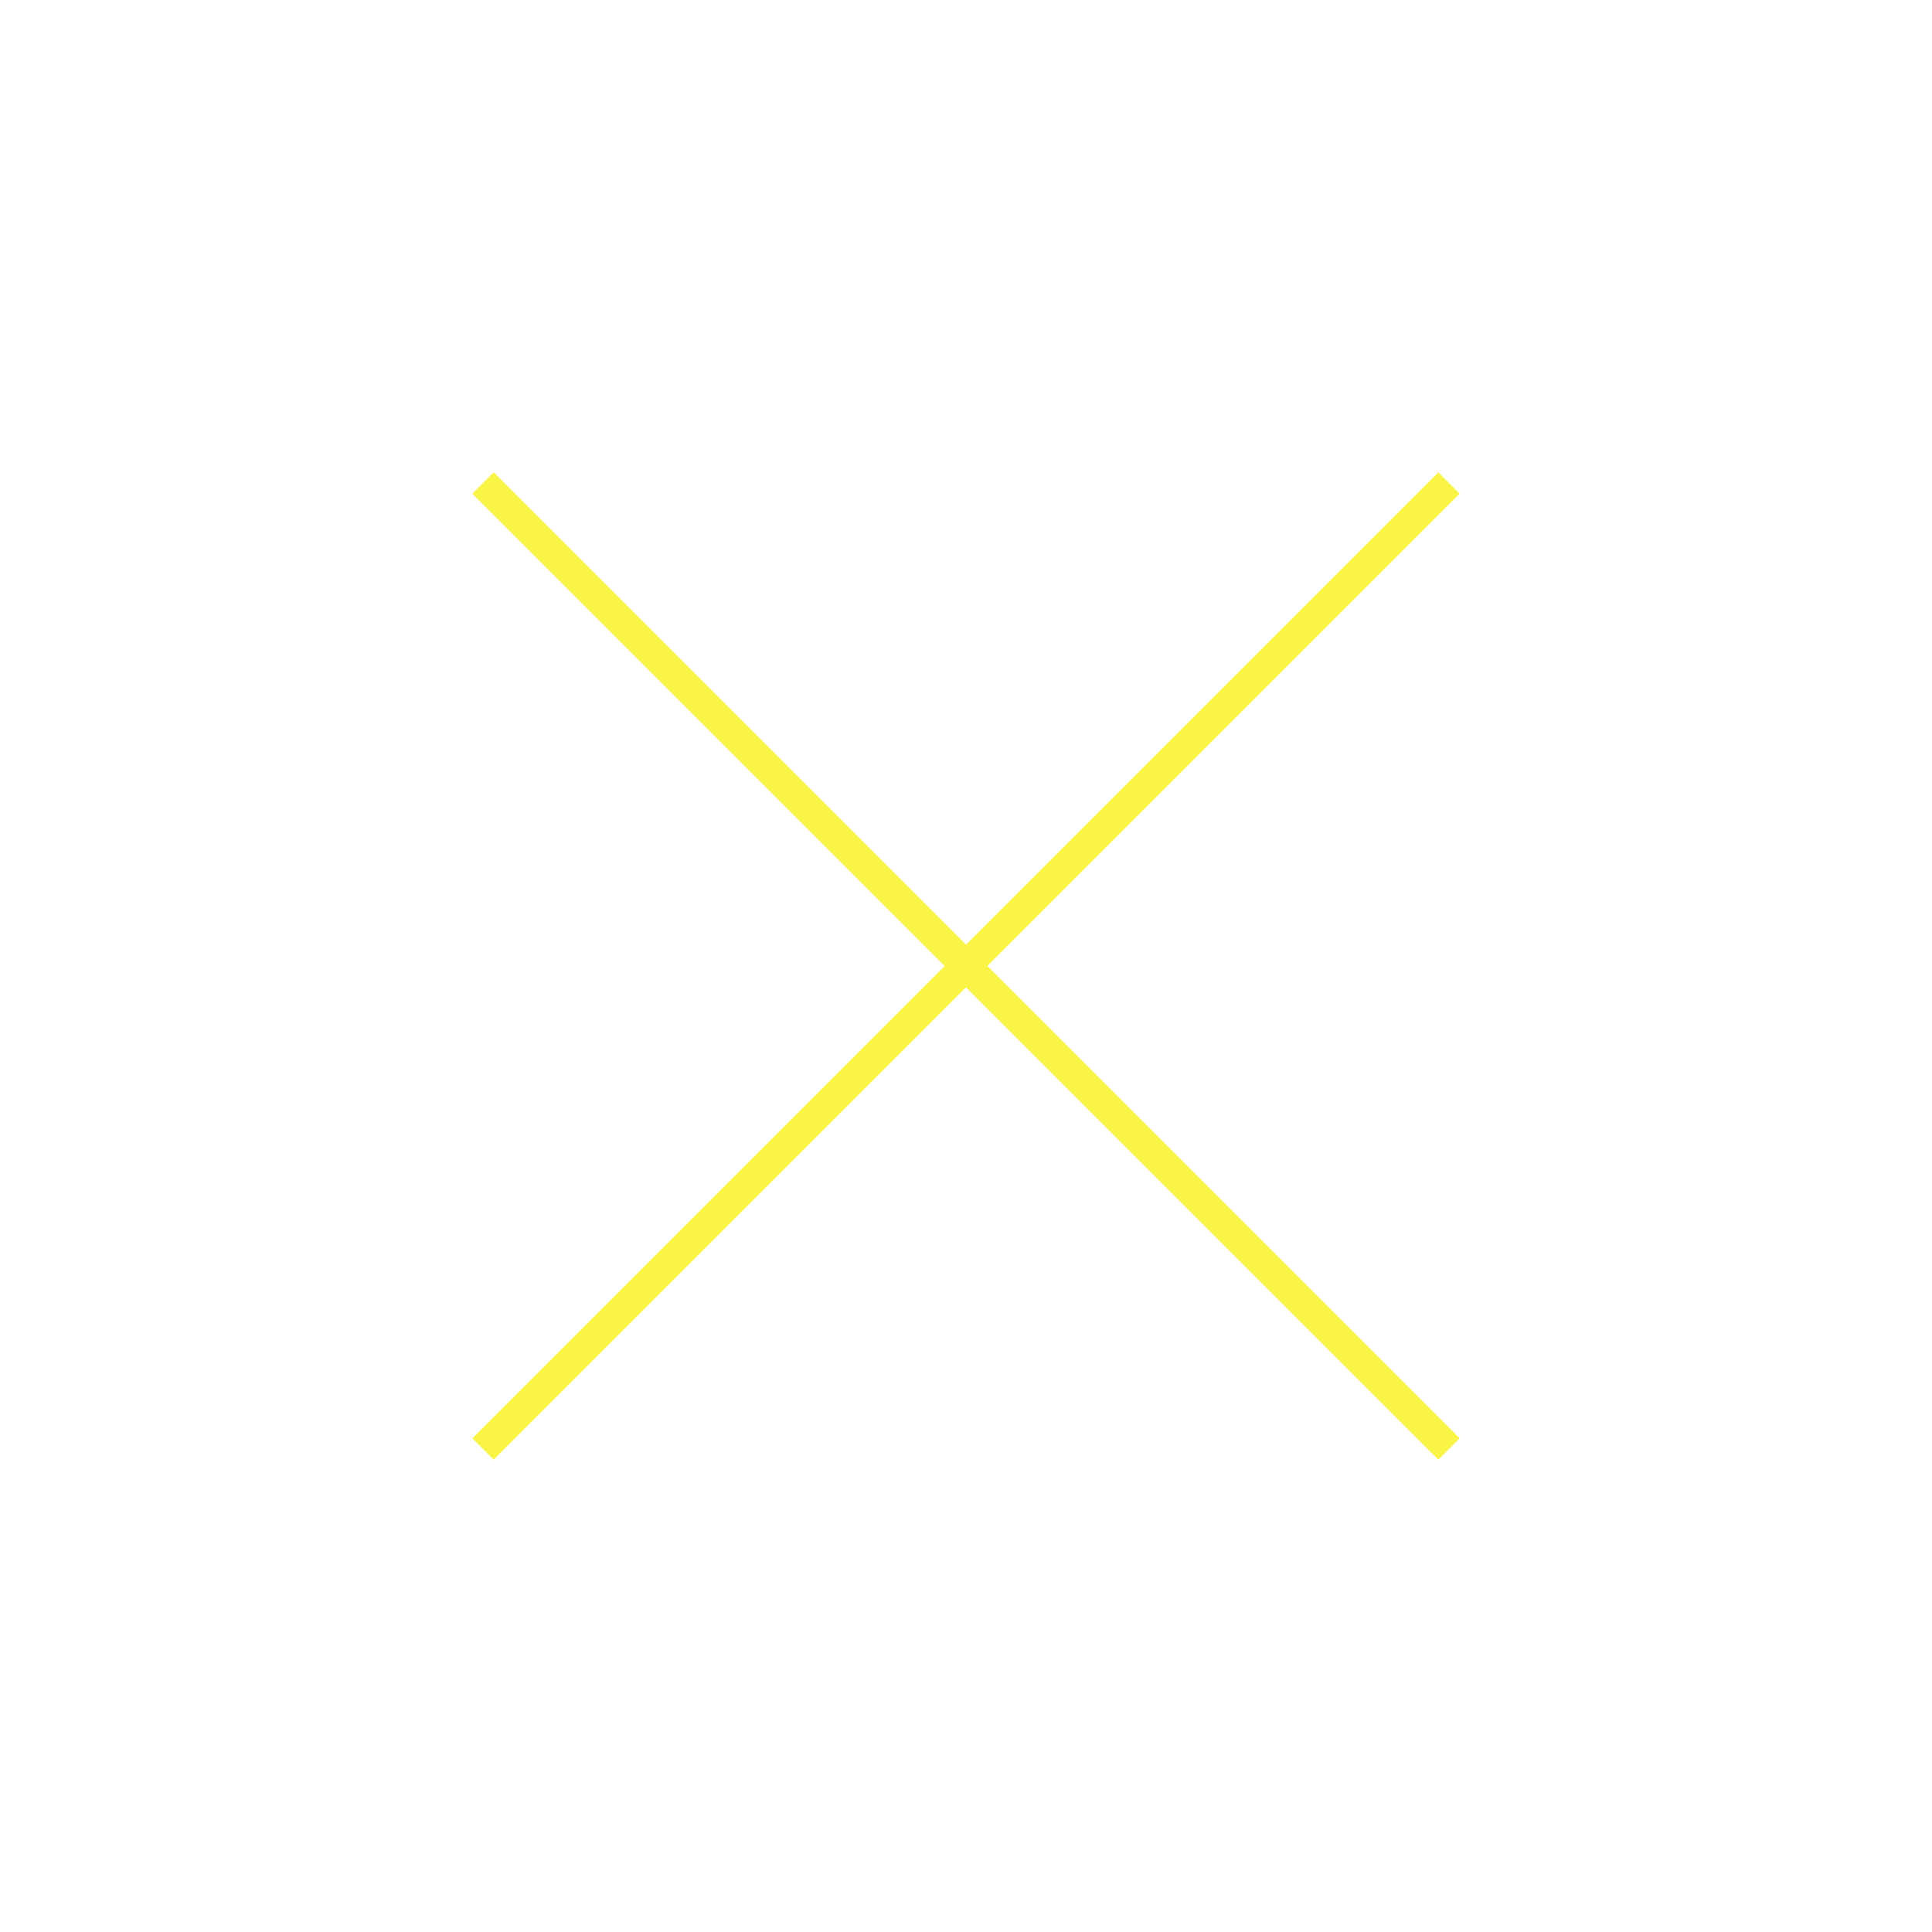
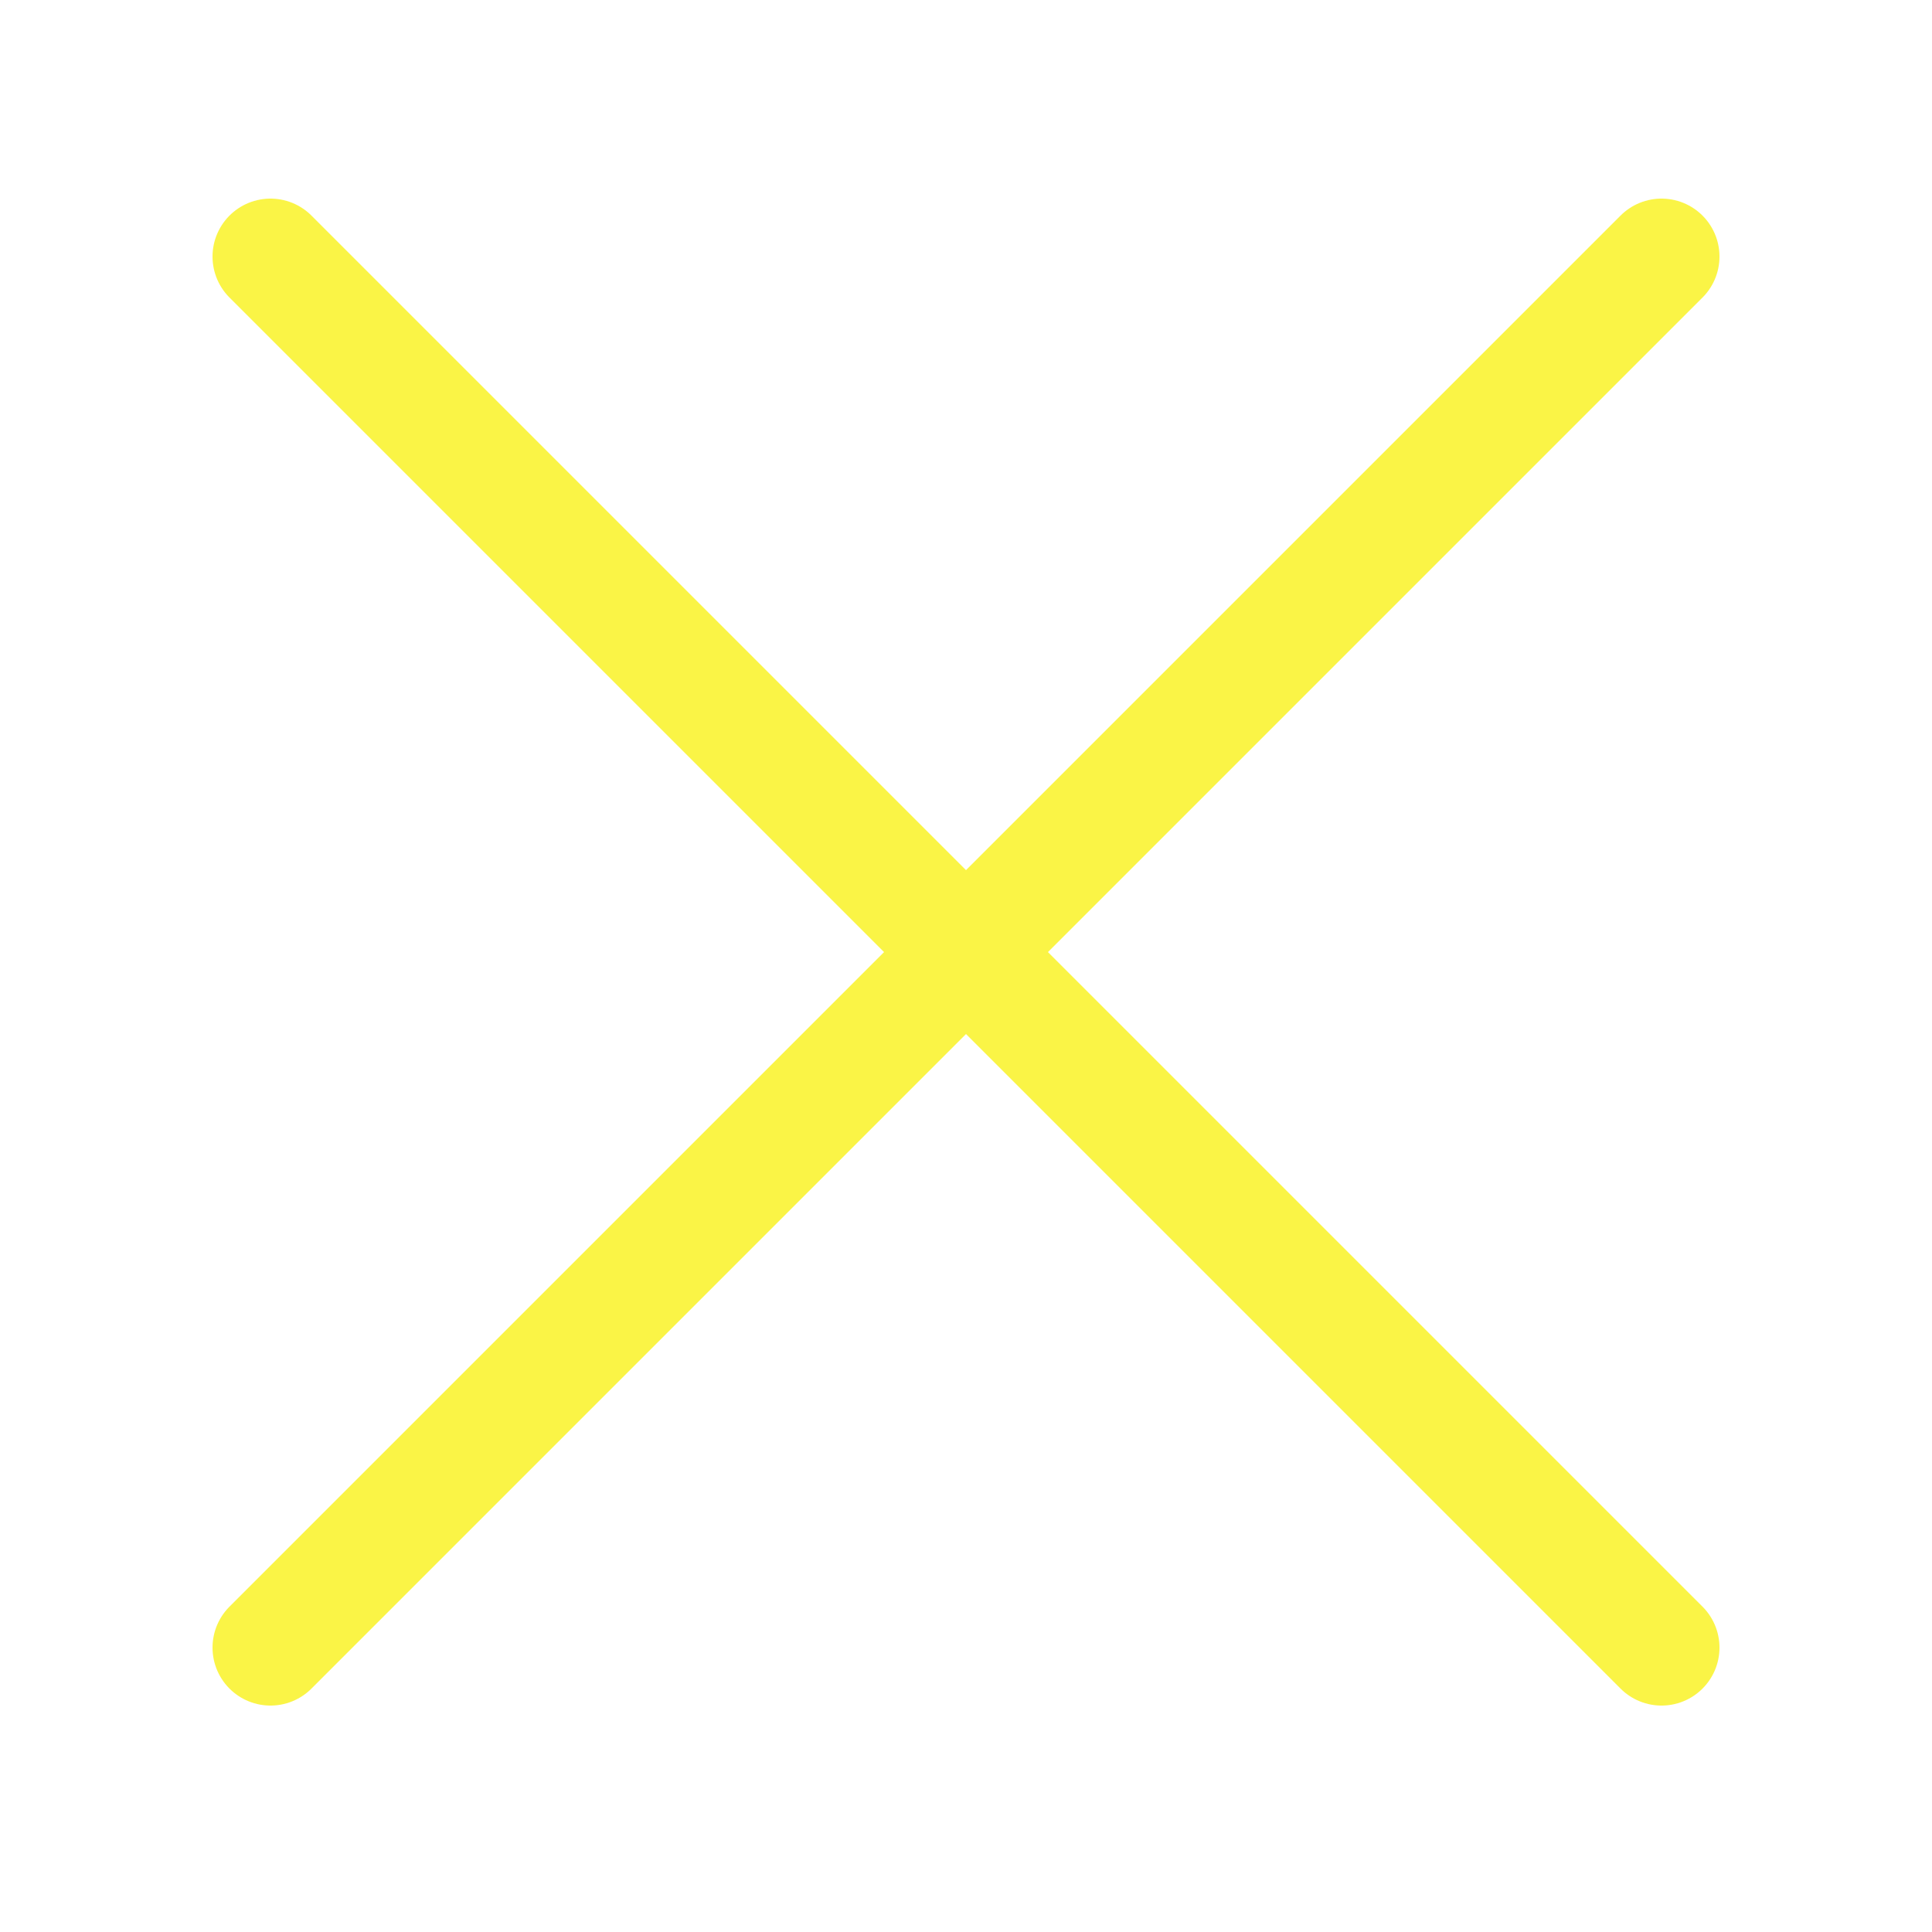
- <svg xmlns="http://www.w3.org/2000/svg" width="800px" height="800px" viewBox="0 0 64 64" fill="none" stroke="#faf446">
-   <line x1="16" y1="16" x2="48" y2="48" />
-   <line x1="48" y1="16" x2="16" y2="48" />
+ <svg xmlns="http://www.w3.org/2000/svg" width="800px" height="800px" viewBox="-0.5 0 25 25" fill="none">
+   <path d="M3 21.32L21 3.32" stroke="#faf446" stroke-width="1.5" stroke-linecap="round" stroke-linejoin="round" />
+   <path d="M3 3.32L21 21.32" stroke="#faf446" stroke-width="1.5" stroke-linecap="round" stroke-linejoin="round" />
</svg>
